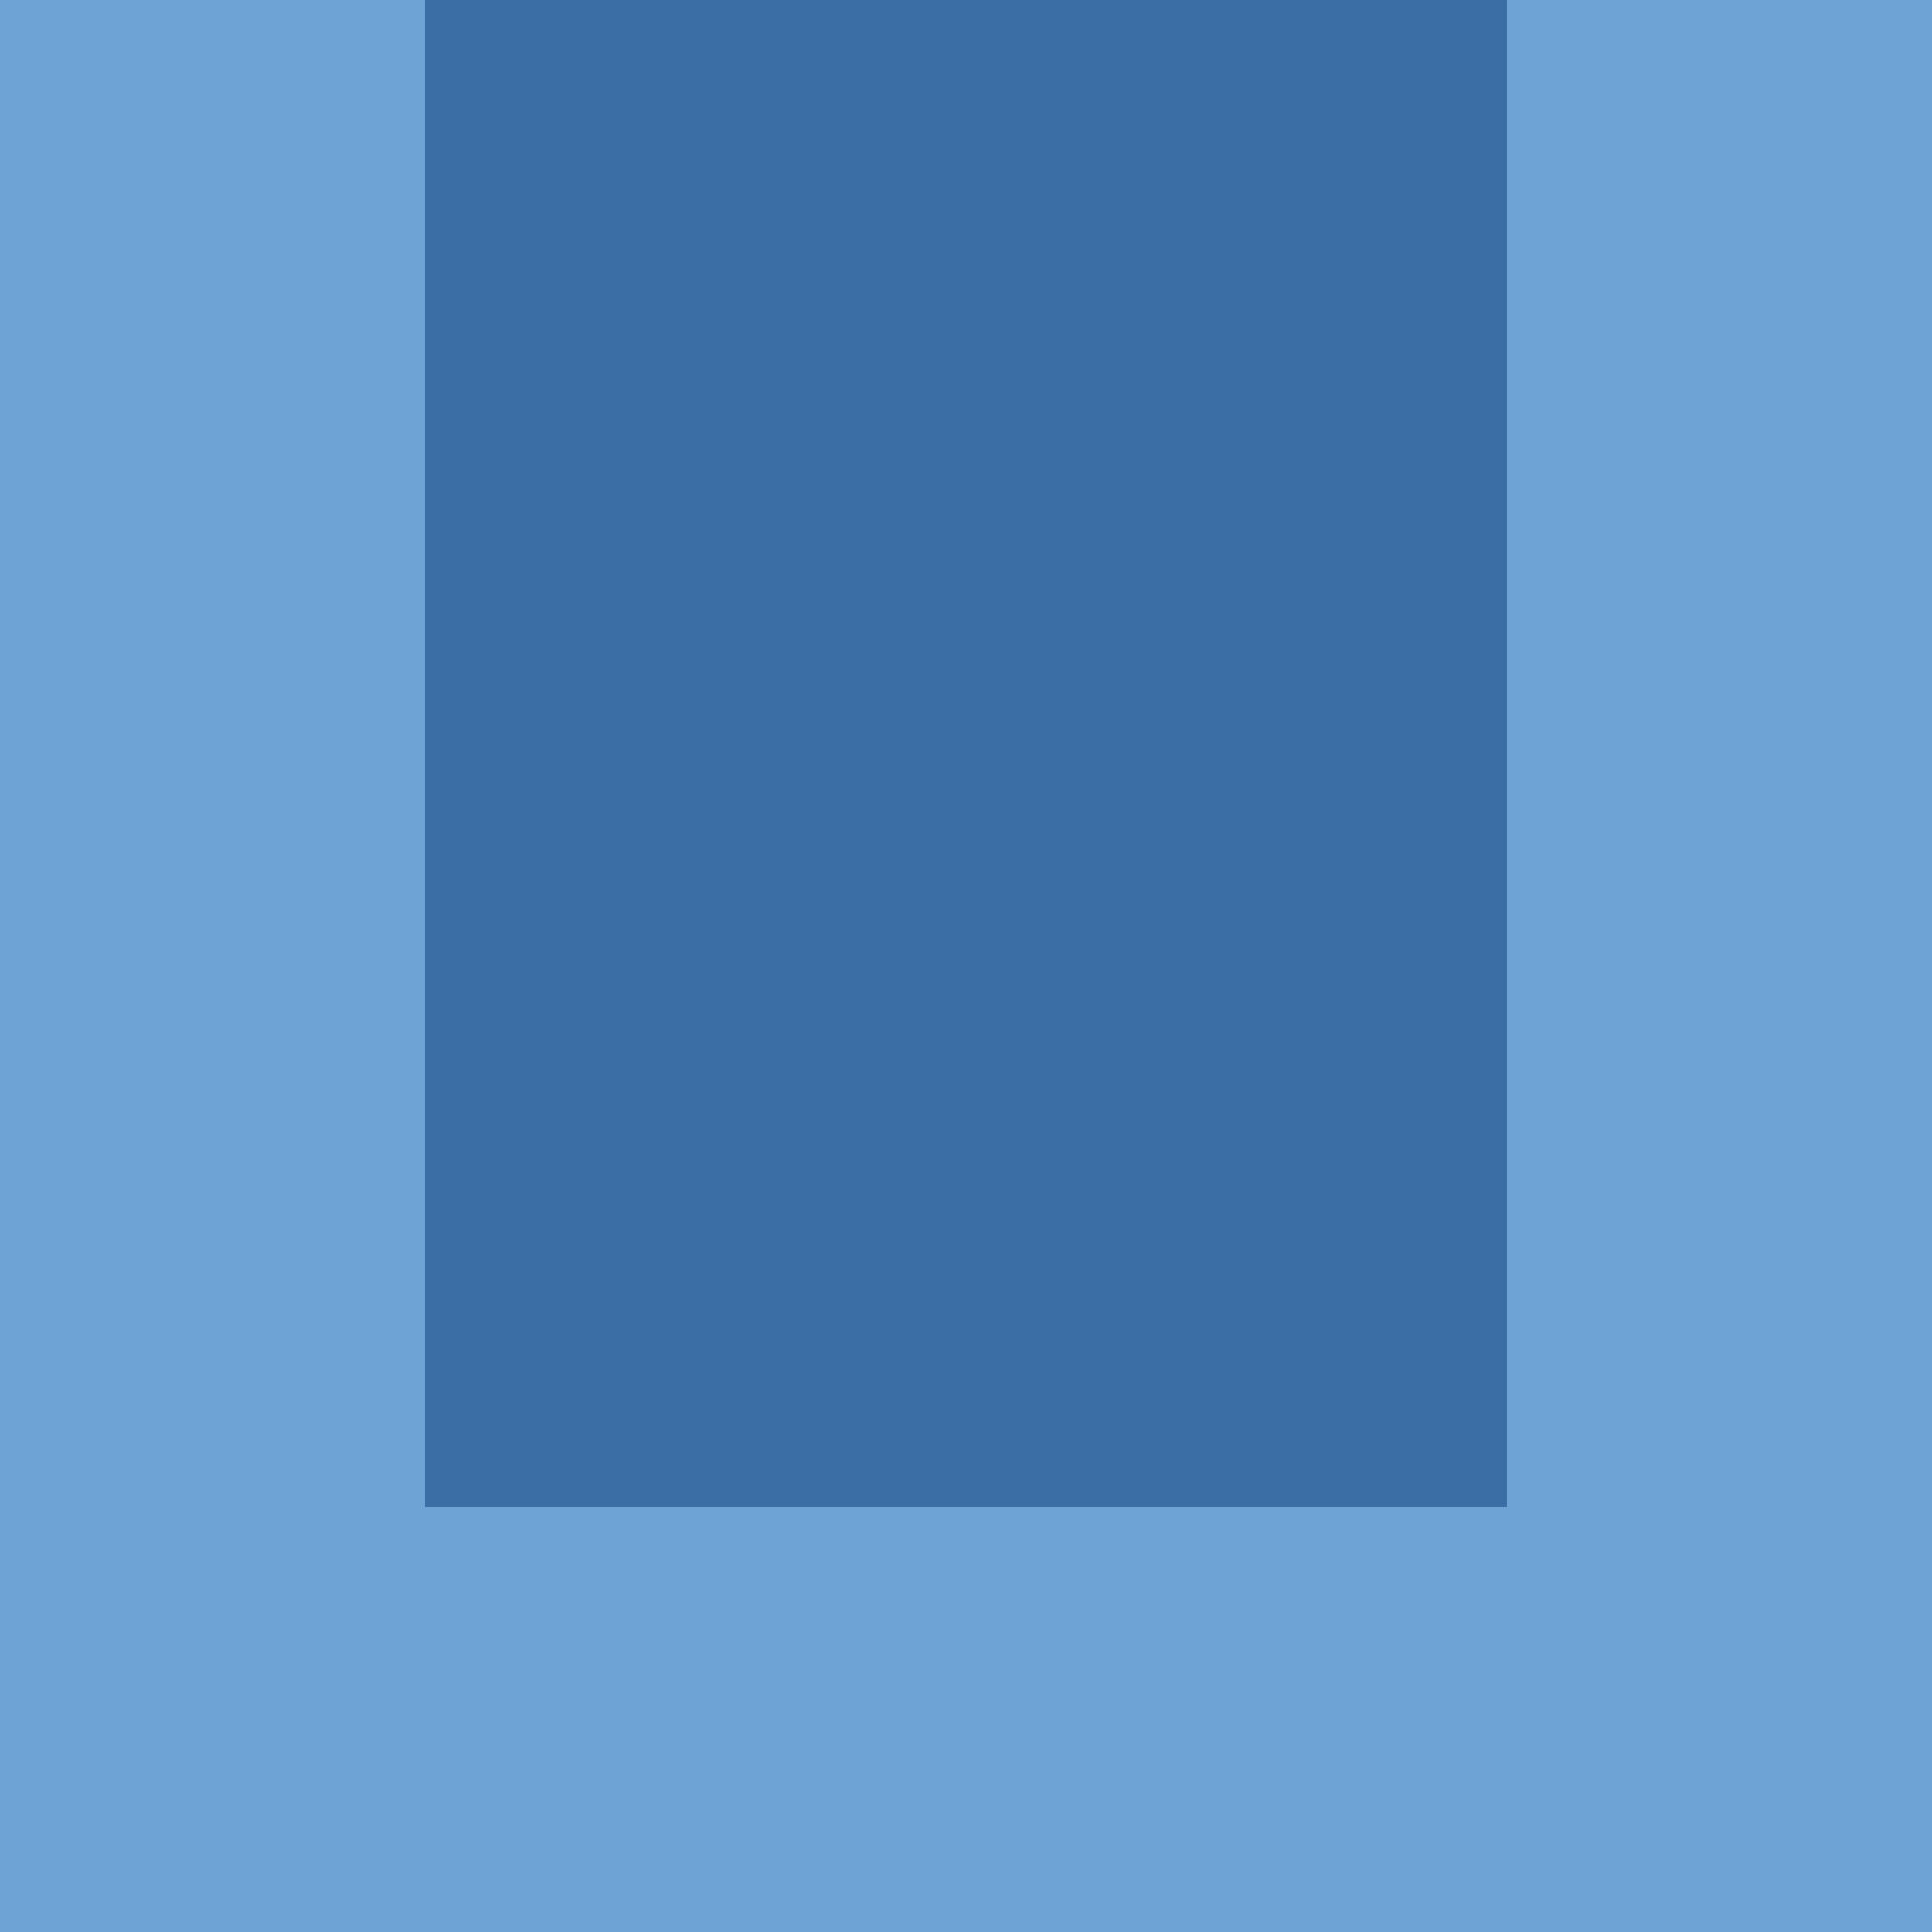
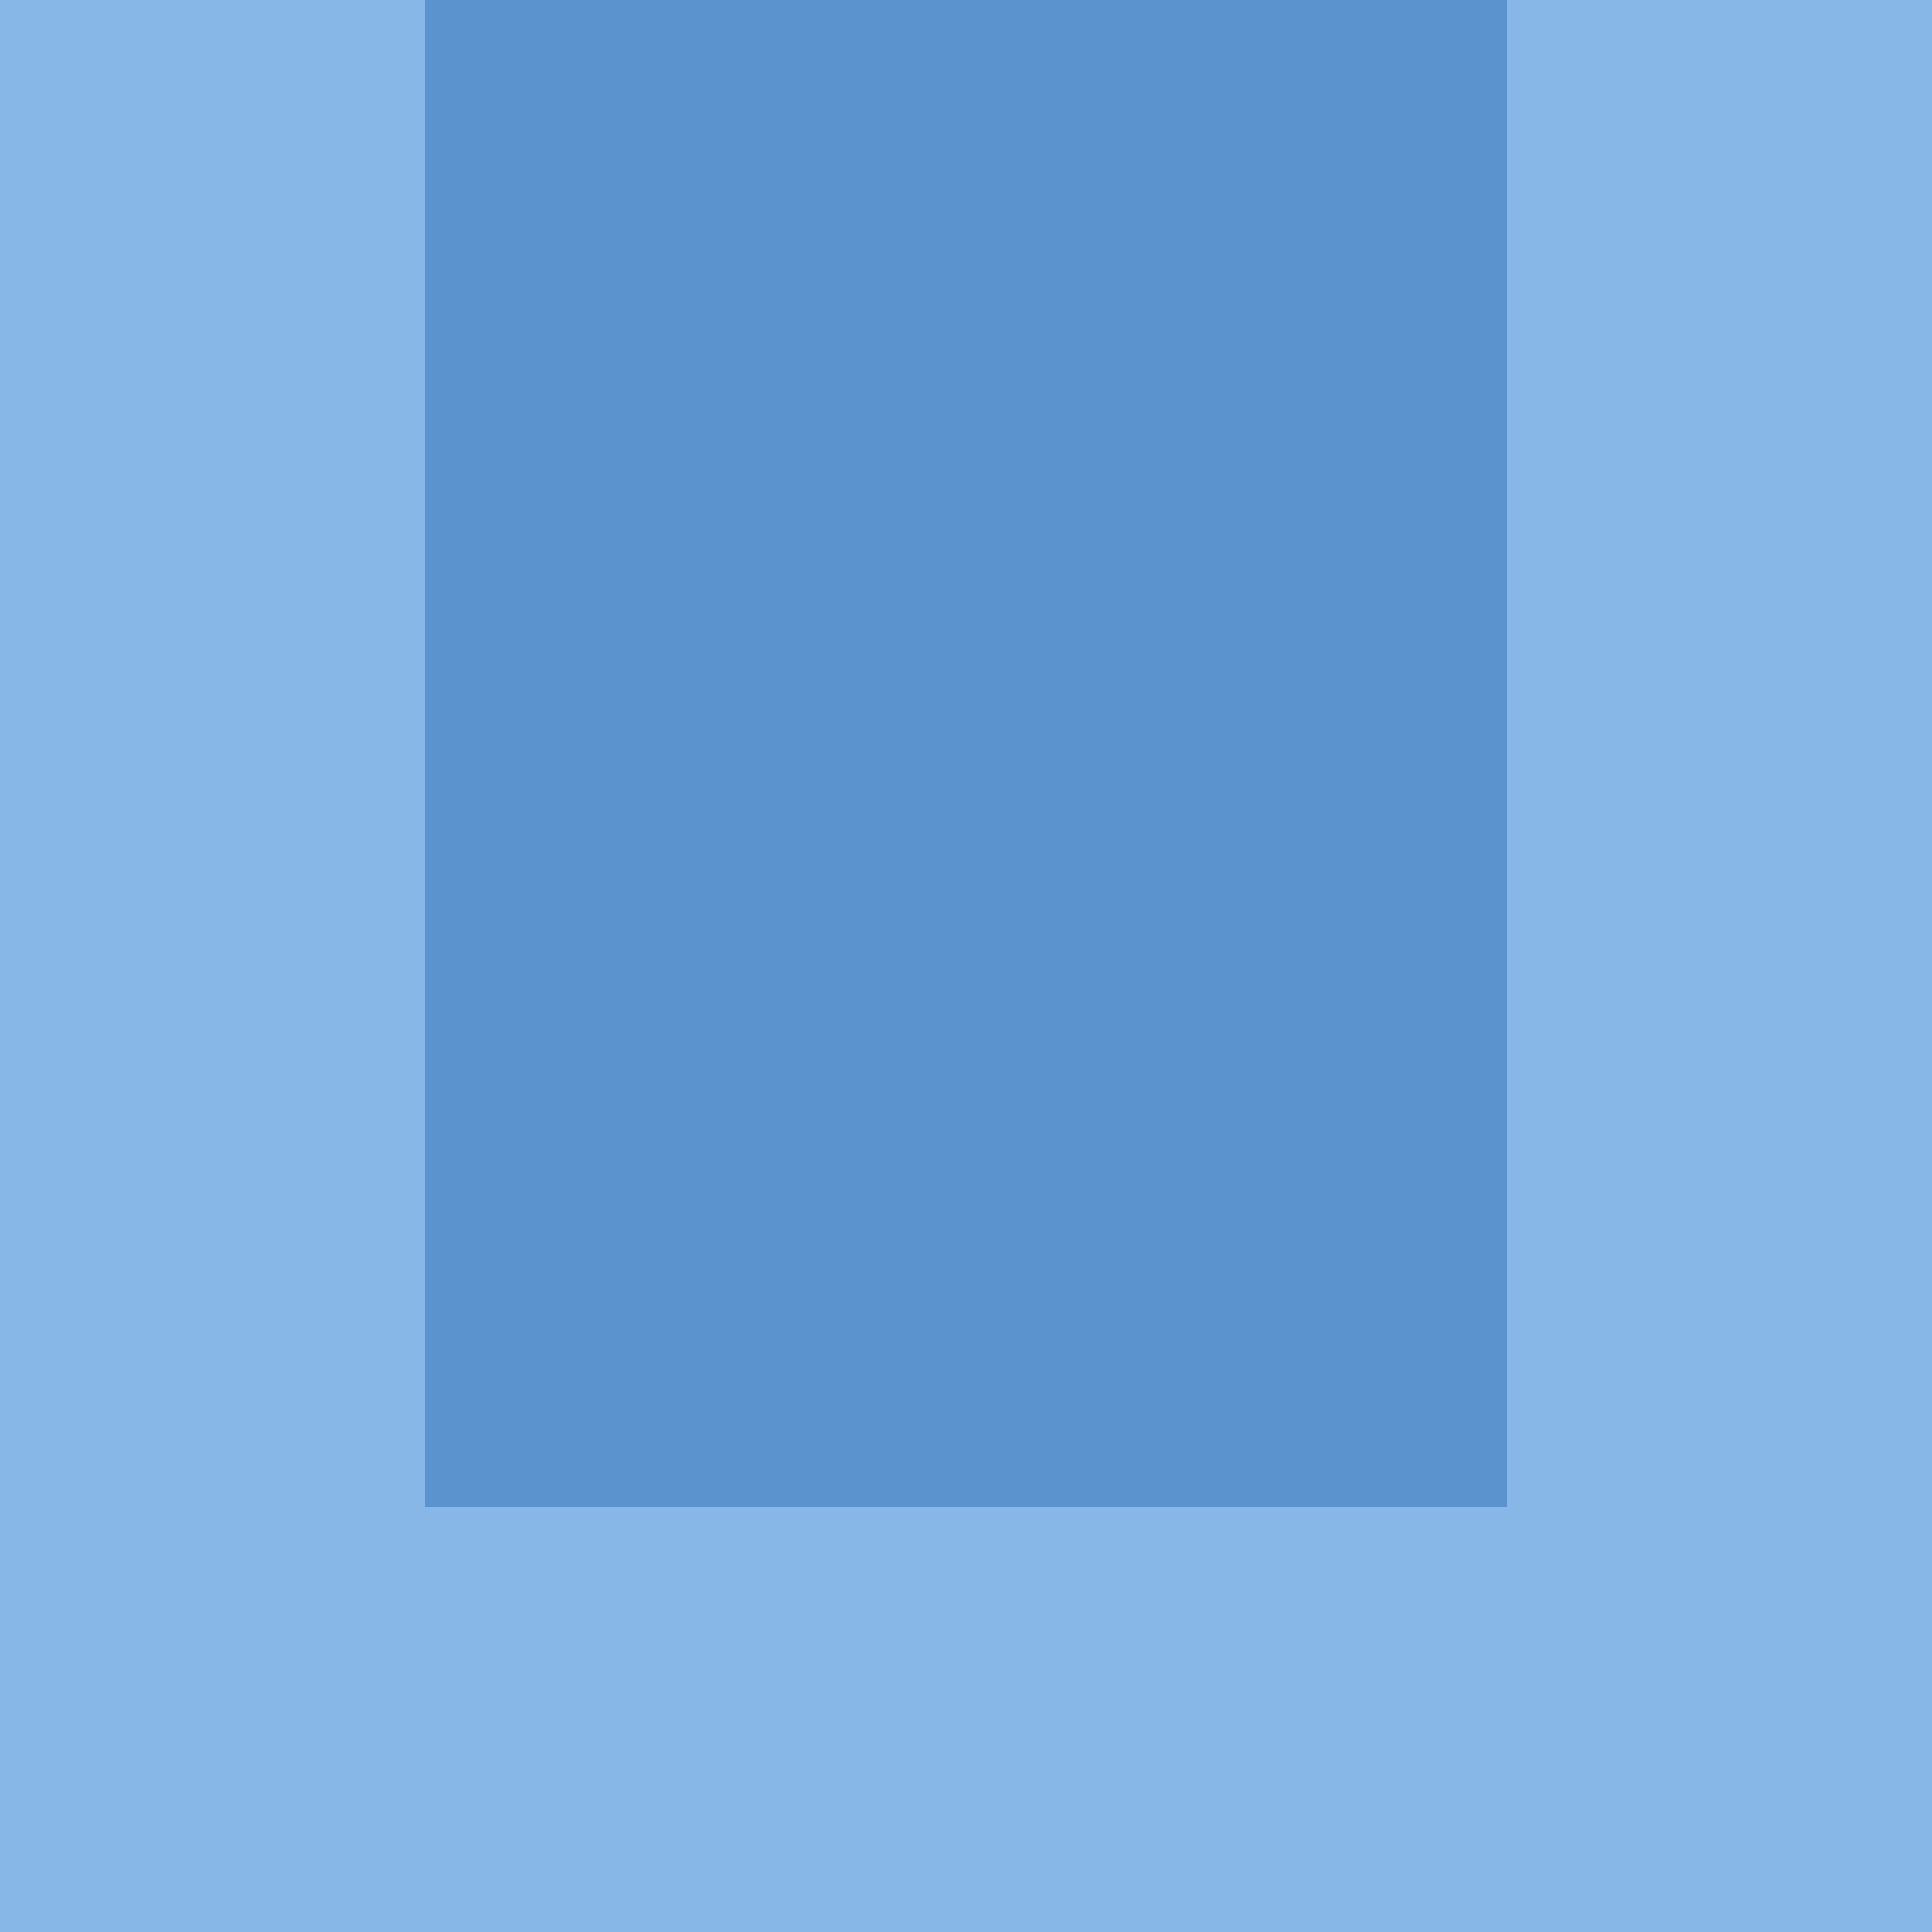
<svg xmlns="http://www.w3.org/2000/svg" viewBox="0 0 100 100">
-   <rect x="0" y="0" width="100" height="100" fill="#3a6ea5" />
-   <rect x="0" y="78" width="100" height="22" fill="#6ea3d6" />
-   <rect x="0" y="0" width="22" height="100" fill="#6ea3d6" />
-   <rect x="78" y="0" width="22" height="100" fill="#6ea3d6" />
+   <rect x="0" y="0" width="100" height="100" fill="#5b93cf" />
+   <rect x="0" y="78" width="100" height="22" fill="#87b7e6" />
+   <rect x="0" y="0" width="22" height="100" fill="#87b7e6" />
+   <rect x="78" y="0" width="22" height="100" fill="#87b7e6" />
</svg>
